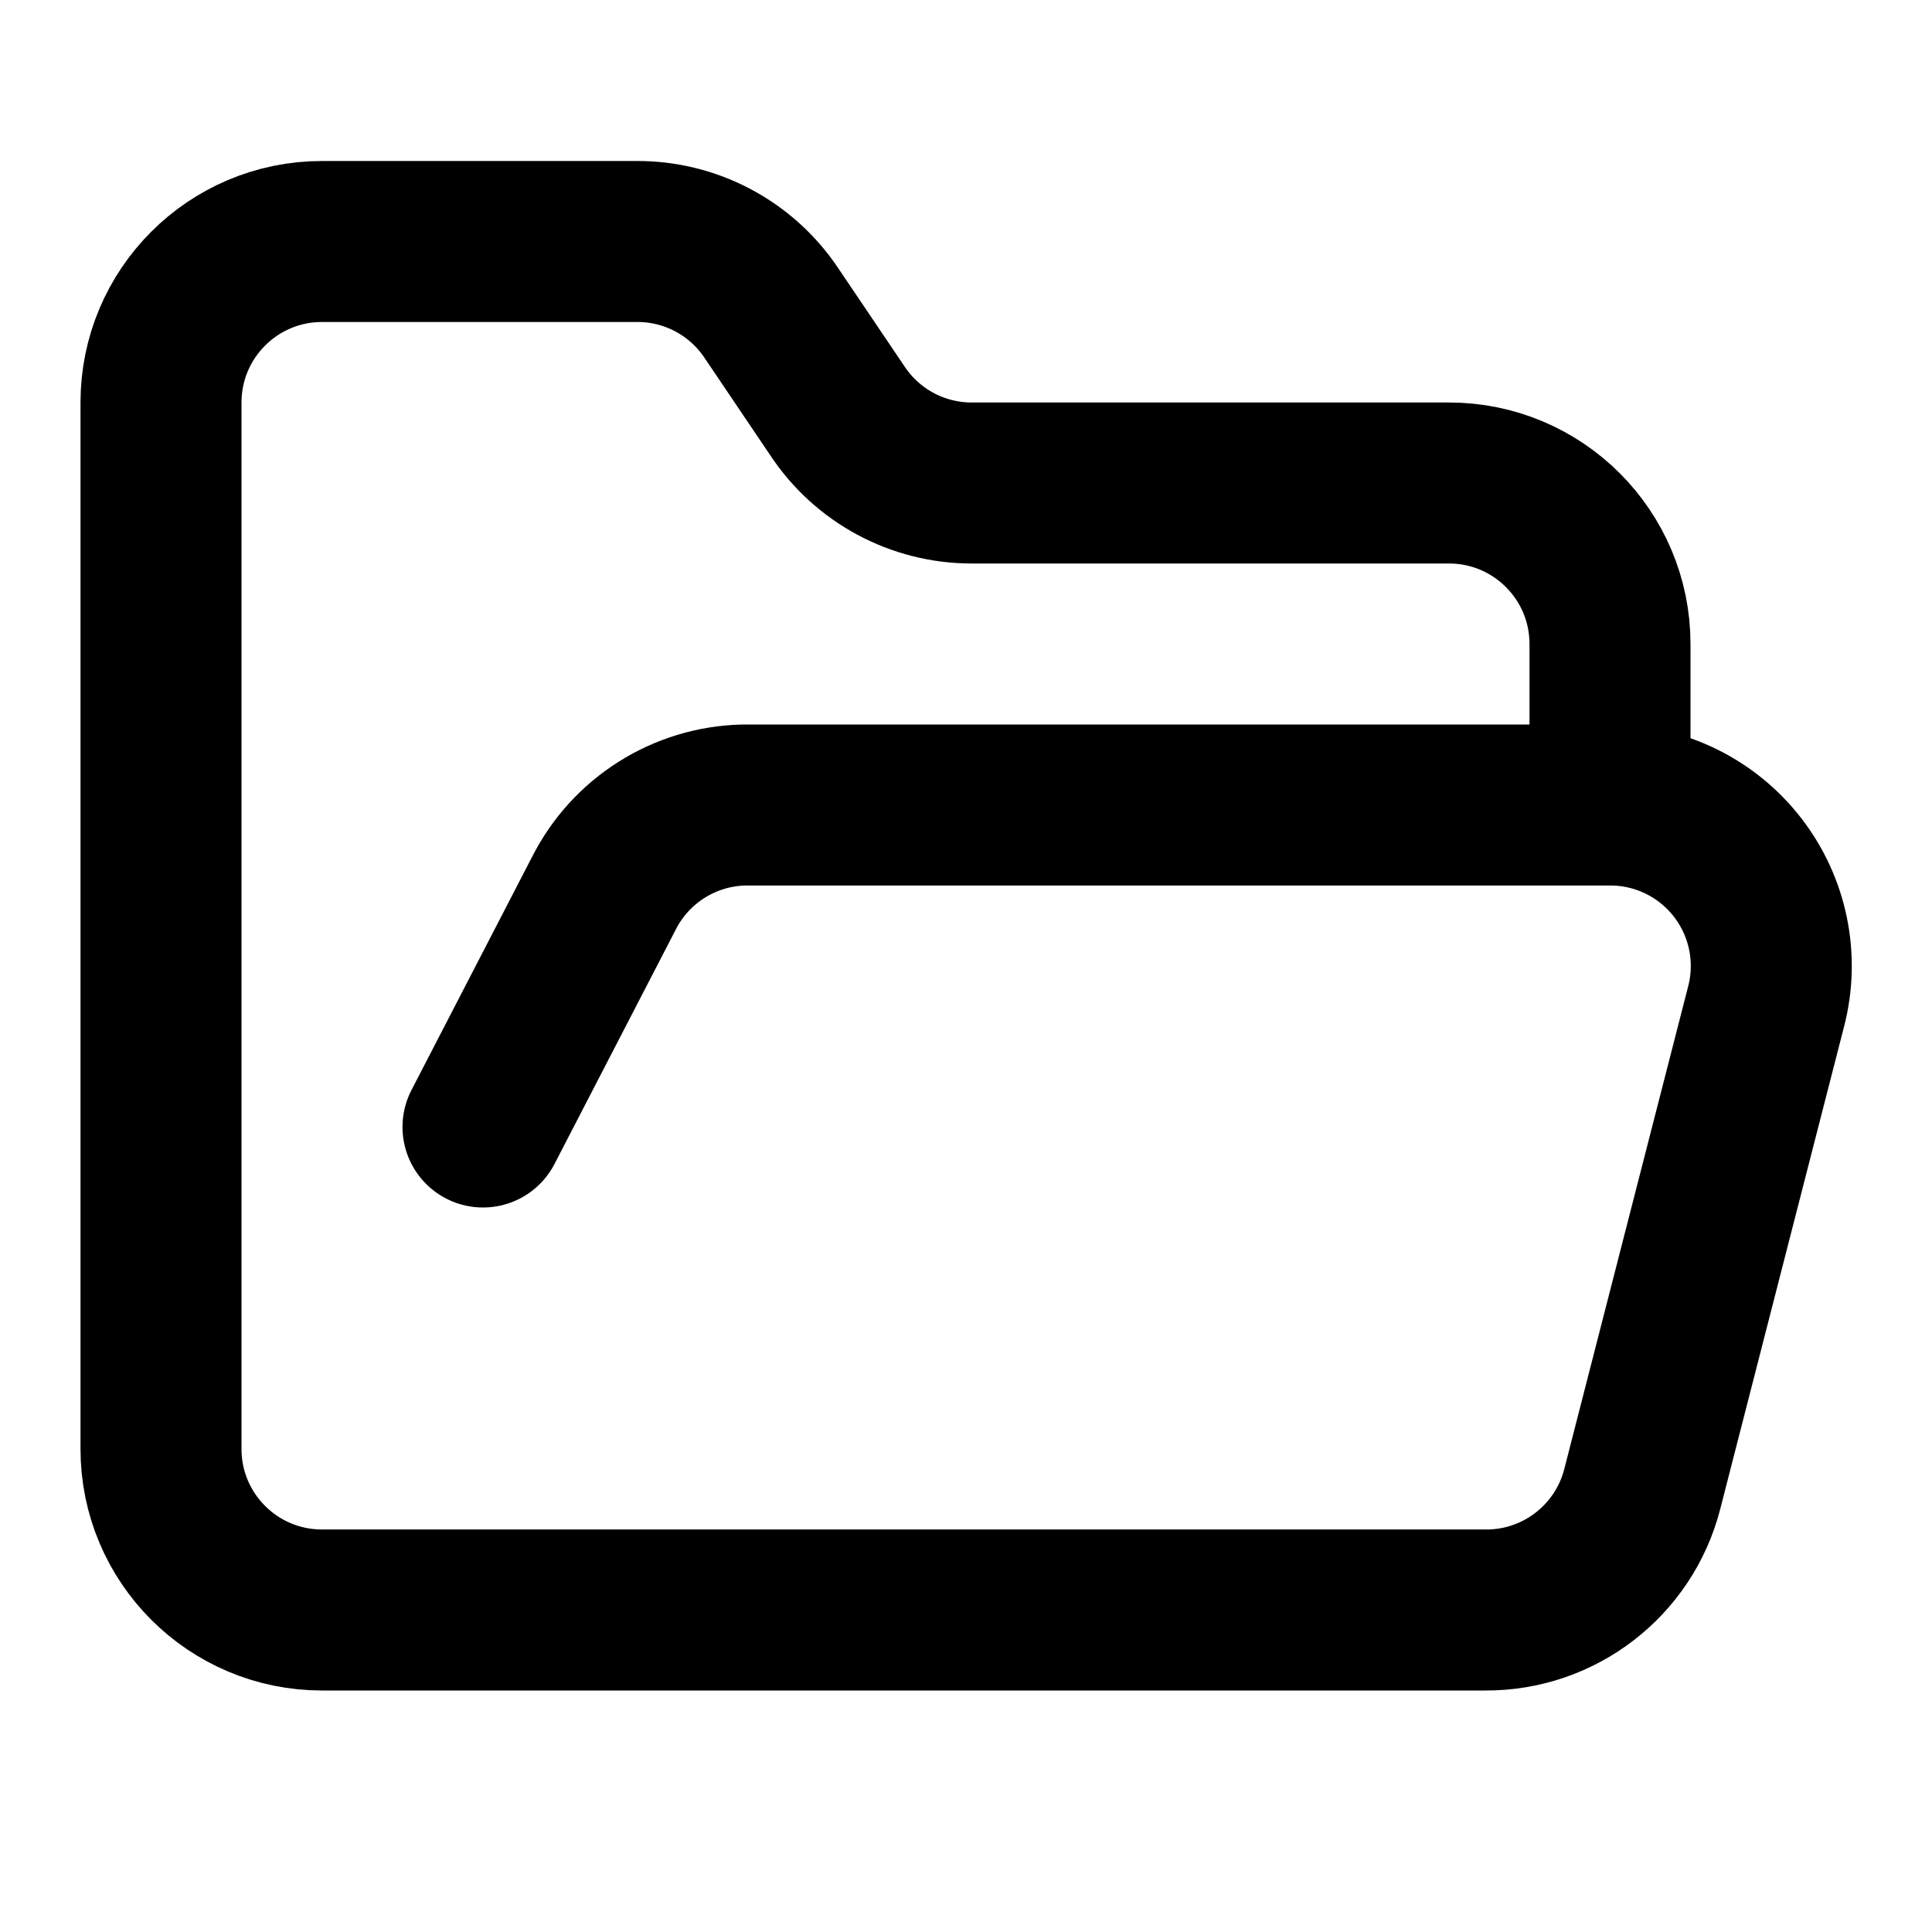
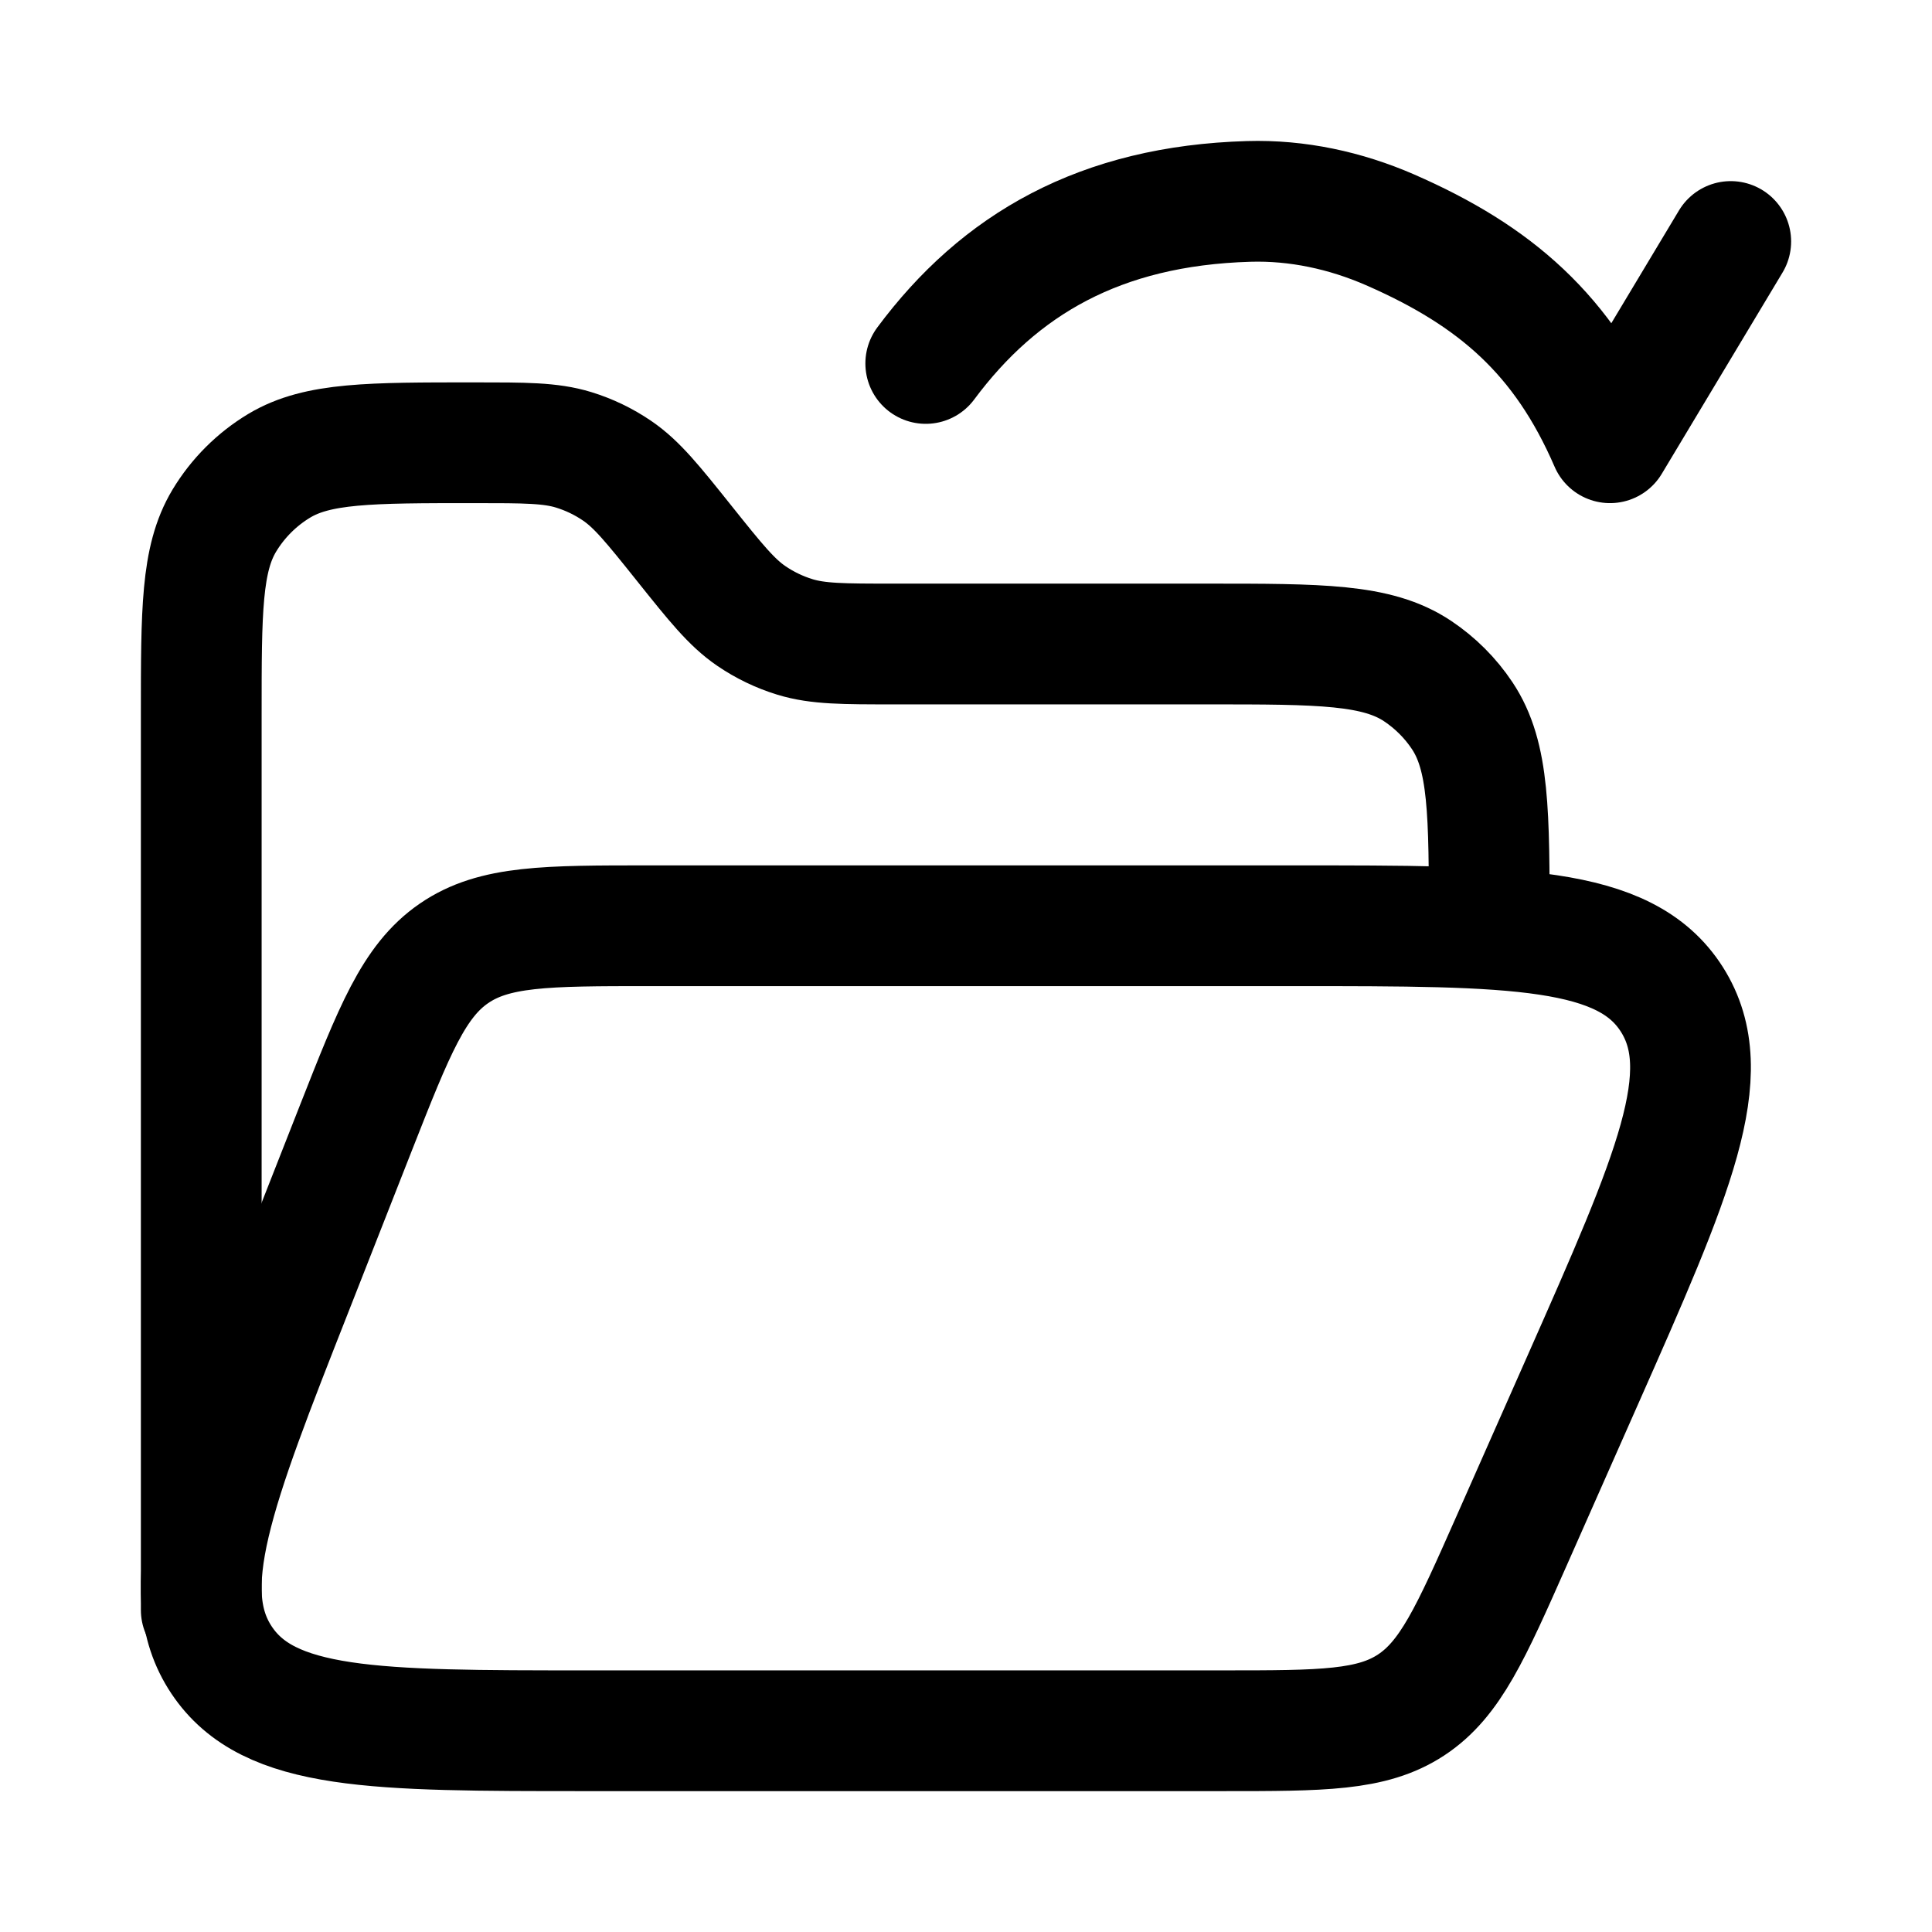
- <svg xmlns="http://www.w3.org/2000/svg" class="lucide lucide-folder-open" width="24" height="24" viewBox="0 0 24 24" fill="none" stroke="currentColor" stroke-width="2" stroke-linecap="round" stroke-linejoin="round">
-   <path d="m6 14 1.5-2.9A2 2 0 0 1 9.24 10H20a2 2 0 0 1 1.94 2.5l-1.54 6a2 2 0 0 1-1.95 1.5H4a2 2 0 0 1-2-2V5a2 2 0 0 1 2-2h3.9a2 2 0 0 1 1.69.9l.81 1.2a2 2 0 0 0 1.67.9H18a2 2 0 0 1 2 2v2" />
+ <svg xmlns="http://www.w3.org/2000/svg" width="24" height="24" viewBox="0 0 24 24" fill="none">
+   <path d="M2.5 20V8.877C2.5 7.589 2.5 6.946 2.785 6.47C2.954 6.189 3.189 5.954 3.47 5.785C3.946 5.5 4.594 5.5 5.892 5.5C6.523 5.5 6.839 5.5 7.126 5.588C7.318 5.647 7.499 5.734 7.665 5.847C7.913 6.016 8.109 6.261 8.5 6.75C8.891 7.239 9.087 7.484 9.335 7.653C9.501 7.766 9.682 7.853 9.874 7.912C10.161 8 10.474 8 11.101 8H15C16.404 8 17.107 8 17.611 8.337C17.829 8.483 18.017 8.67 18.163 8.889C18.5 9.393 18.5 10.095 18.5 11.5" stroke="currentColor" stroke-linecap="round" stroke-linejoin="round" stroke-width="1.5" />
+   <path d="M4.42 14.014L3.634 16.014C2.656 18.5 2.167 19.742 2.752 20.621C3.337 21.5 4.653 21.5 7.285 21.5H15.19C16.425 21.5 17.042 21.5 17.529 21.18C18.017 20.859 18.27 20.287 18.777 19.142L19.662 17.142C20.787 14.599 21.349 13.328 20.768 12.414C20.187 11.5 18.816 11.5 16.075 11.5H8.072C6.782 11.5 6.138 11.5 5.638 11.844C5.139 12.188 4.899 12.797 4.42 14.014Z" stroke="currentColor" stroke-width="1.5" />
+   <path d="M11.5 4.515C12.415 3.284 13.666 2.556 15.512 2.502C16.116 2.484 16.715 2.614 17.268 2.855C18.575 3.426 19.419 4.156 20 5.5L21.5 3" stroke="currentColor" stroke-linecap="round" stroke-linejoin="round" stroke-width="1.5" />
</svg>
